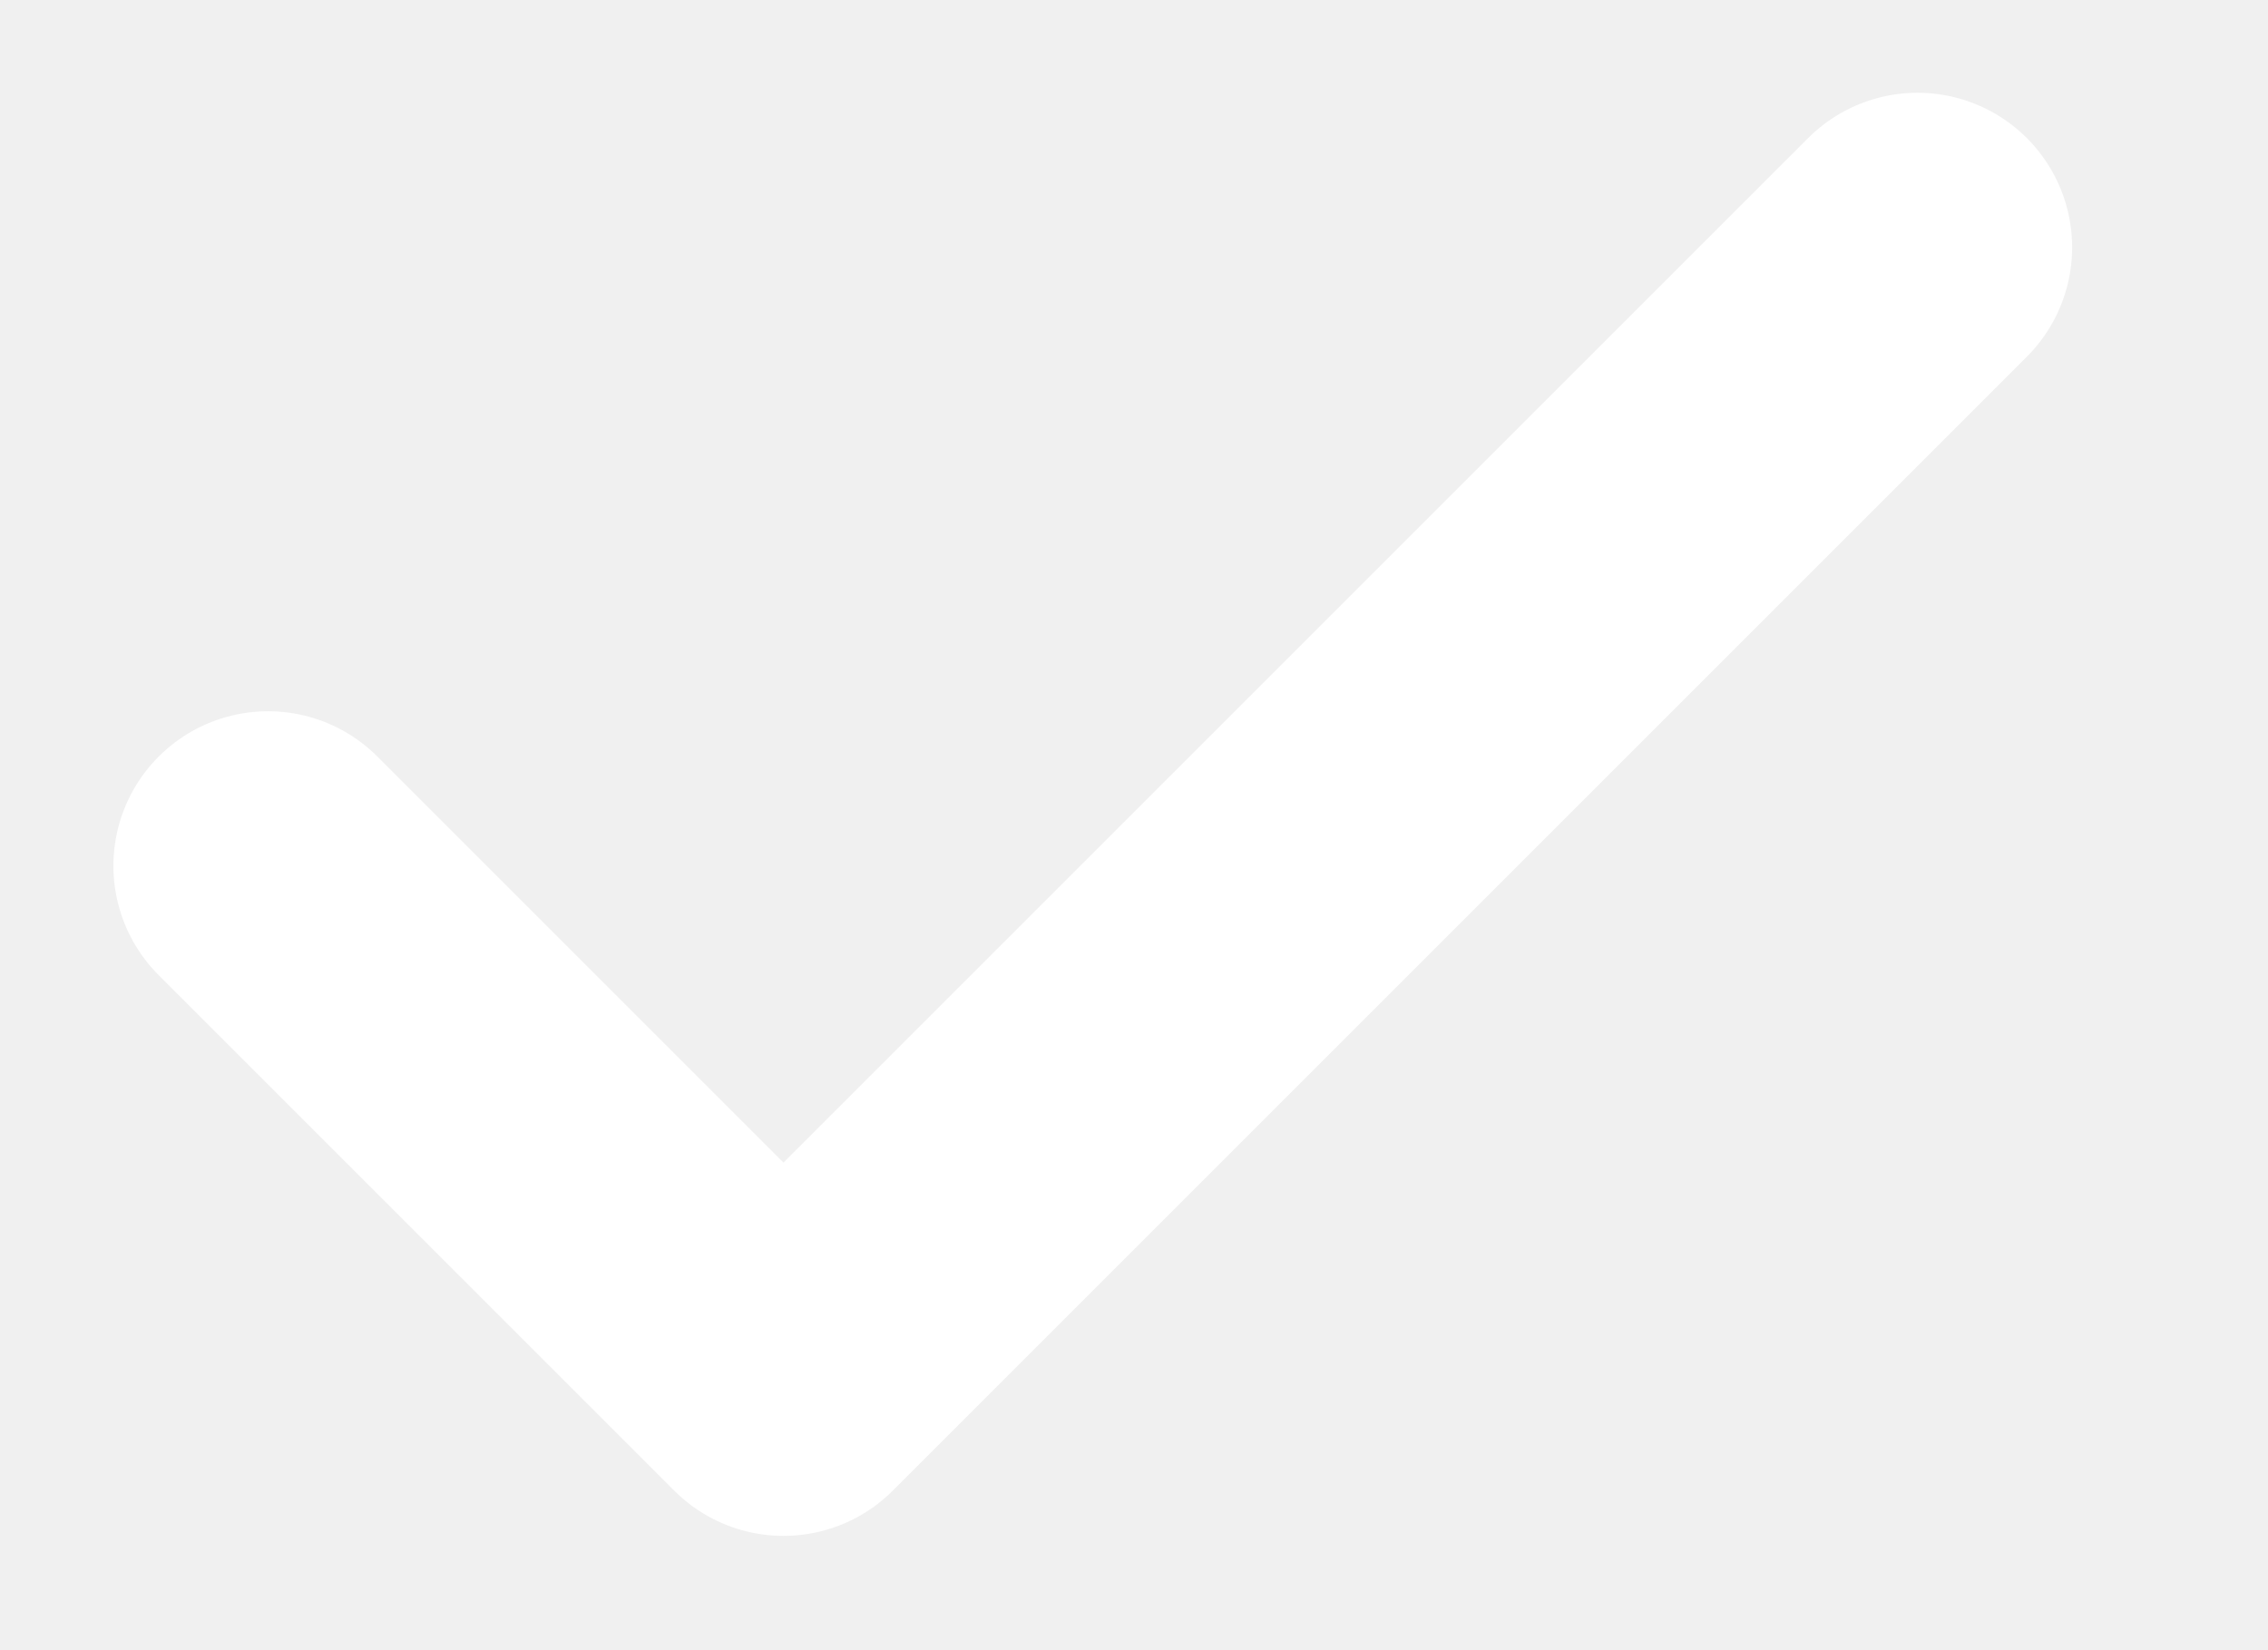
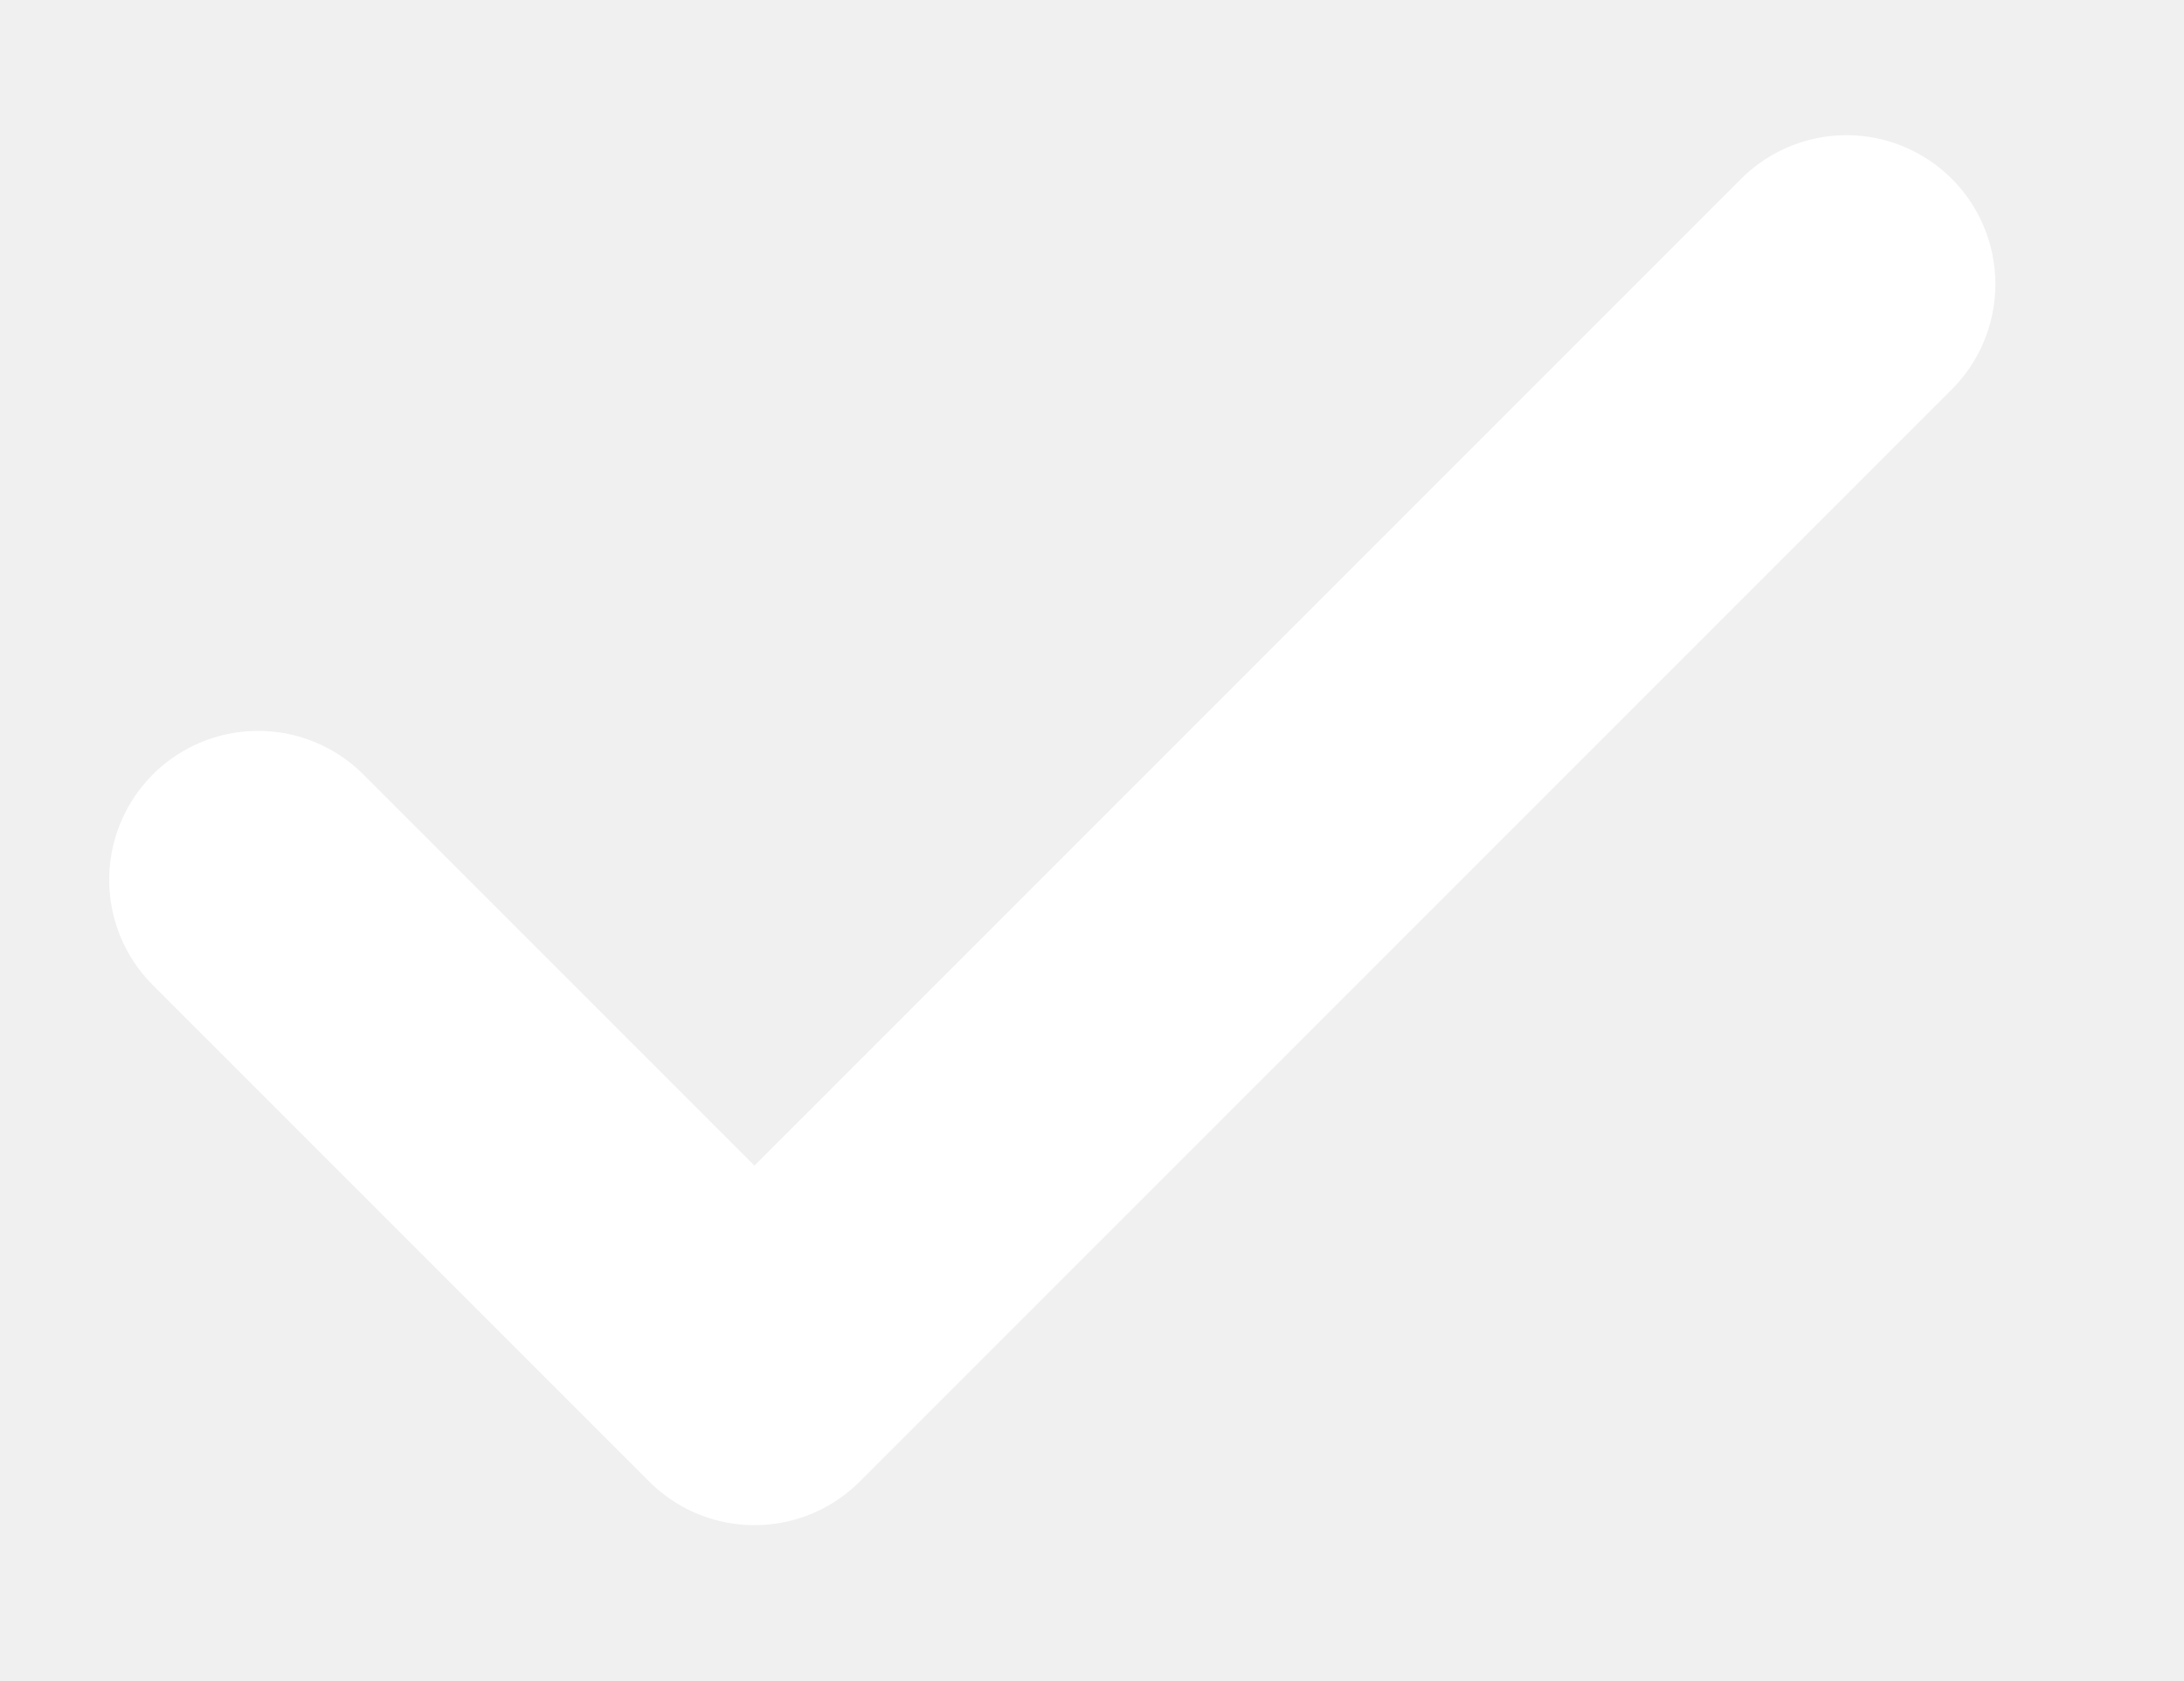
- <svg xmlns="http://www.w3.org/2000/svg" width="11" height="8" viewBox="0 0 11 8" fill="none">
+ <svg xmlns="http://www.w3.org/2000/svg" width="13" height="10" viewBox="0 0 11 8" fill="none">
  <path d="M9.3 1.2L3.8 6.7L1.3 4.2" stroke="white" stroke-width="1.5" stroke-linecap="round" stroke-linejoin="round" />
</svg>
